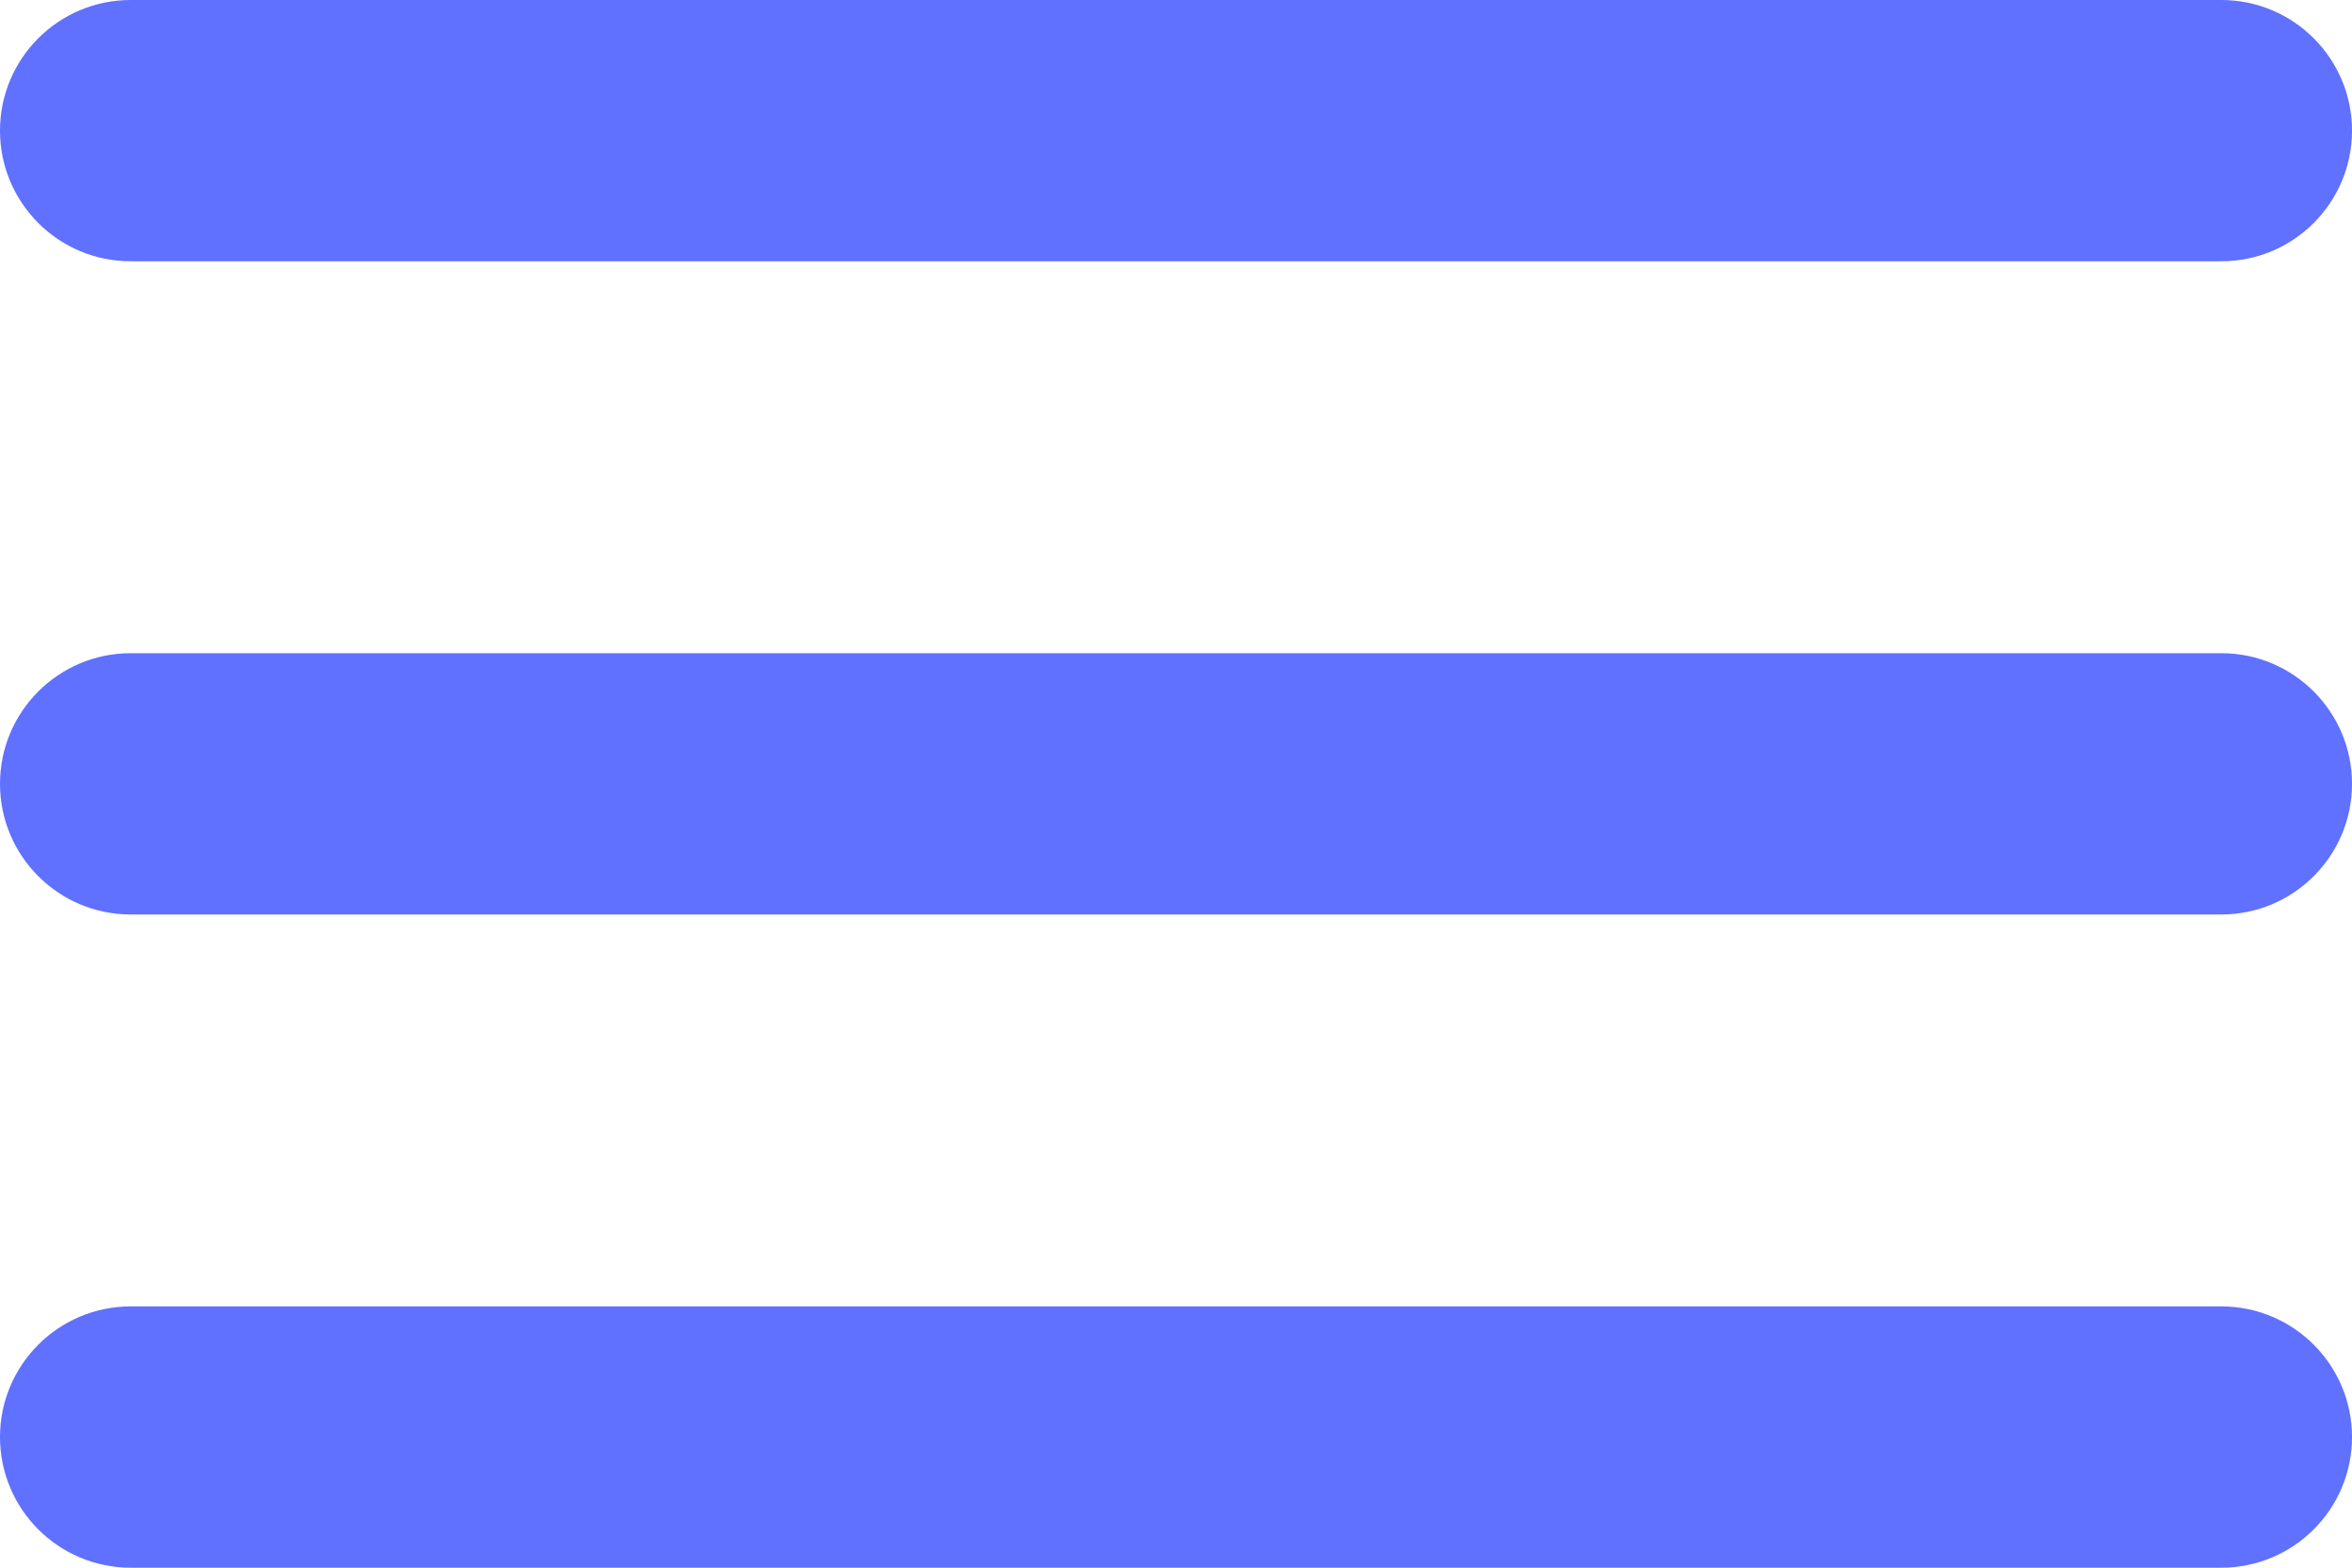
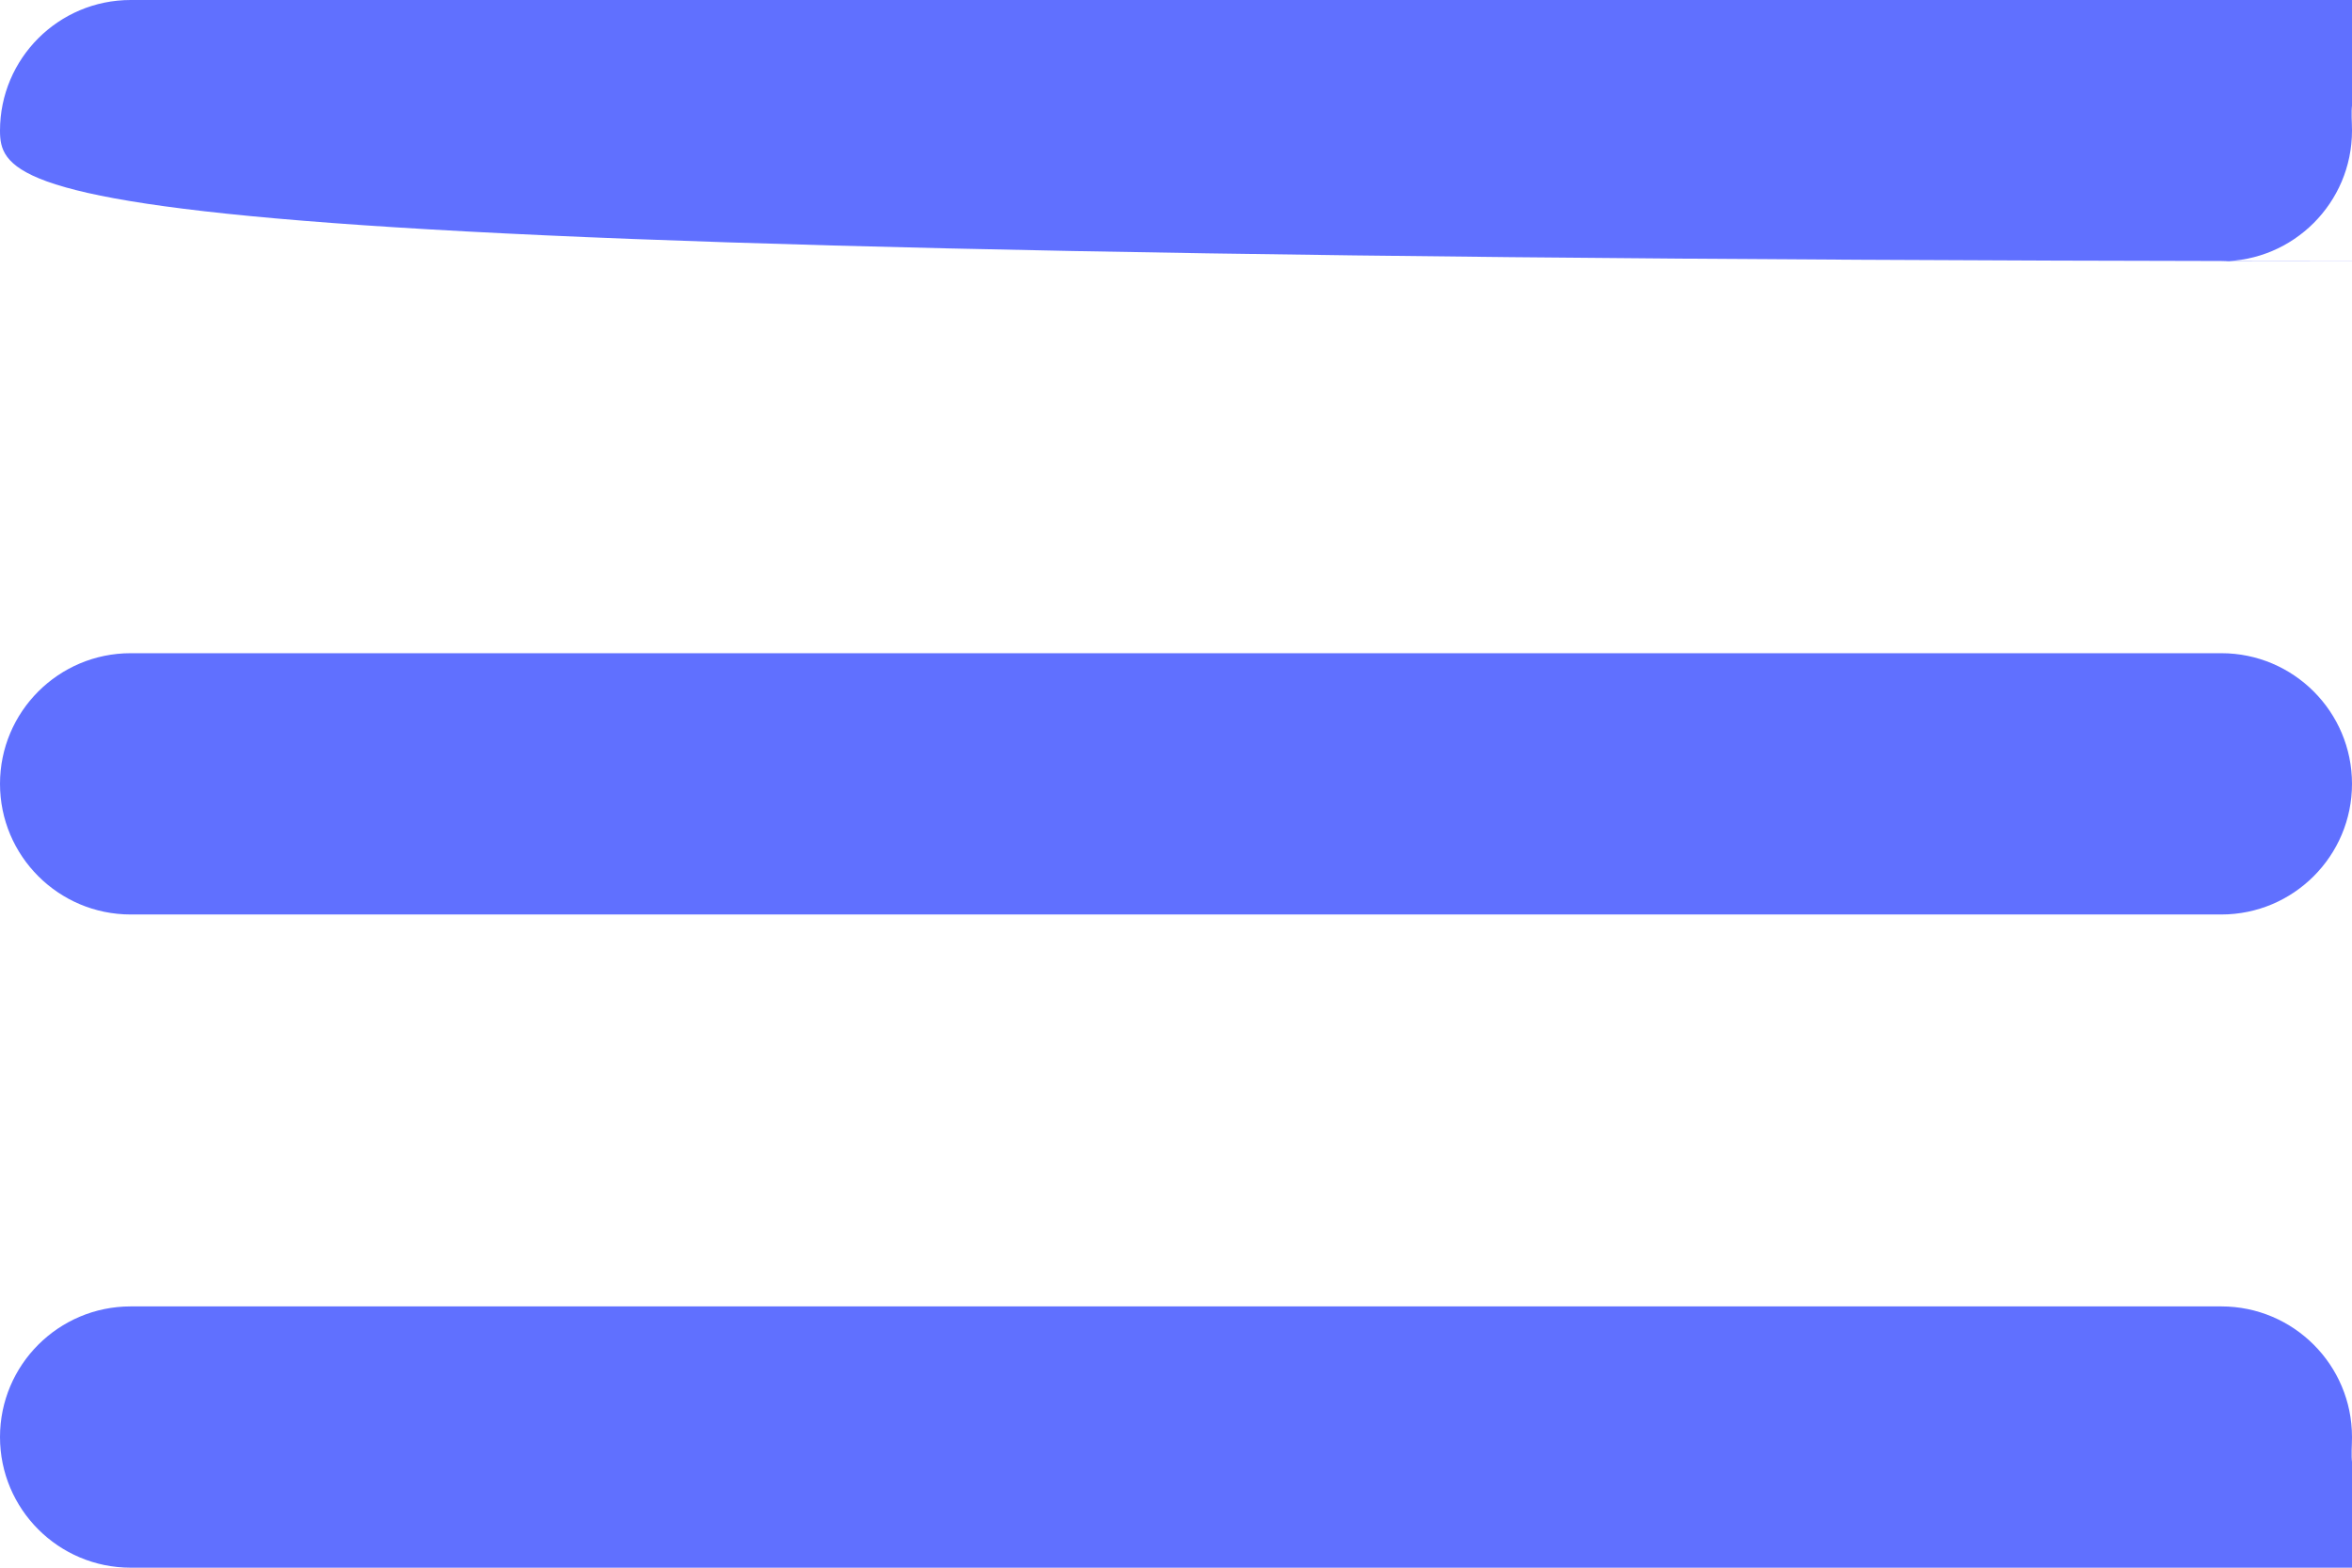
<svg xmlns="http://www.w3.org/2000/svg" width="18" height="12" viewBox="0 0 18 12" fill="none">
-   <path fill-rule="evenodd" clip-rule="evenodd" d="M0 1C0 0.448 0.448 0 1 0H17C17.552 0 18 0.448 18 1C18 1.552 17.552 2 17 2H1C0.448 2 0 1.552 0 1ZM0 6C0 5.448 0.448 5 1 5L17 5C17.552 5 18 5.448 18 6C18 6.552 17.552 7 17 7L1 7C0.448 7 0 6.552 0 6ZM1 10C0.448 10 0 10.448 0 11C0 11.552 0.448 12 1 12H17C17.552 12 18 11.552 18 11C18 10.448 17.552 10 17 10H1Z" fill="#6070FF" />
+   <path fill-rule="evenodd" clip-rule="evenodd" d="M0 1C0 0.448 0.448 0 1 0h27C17.552 0 18 0.448 18 1C18 1.552 17.552 2 17 2h2C0.448 2 0 1.552 0 1ZM0 6C0 5.448 0.448 5 1 5L17 5C17.552 5 18 5.448 18 6C18 6.552 17.552 7 17 7L1 7C0.448 7 0 6.552 0 6ZM1 10C0.448 10 0 10.448 0 11C0 11.552 0.448 12 1 12h27C17.552 12 18 11.552 18 11C18 10.448 17.552 10 17 10h2Z" fill="#6070FF" />
</svg>
